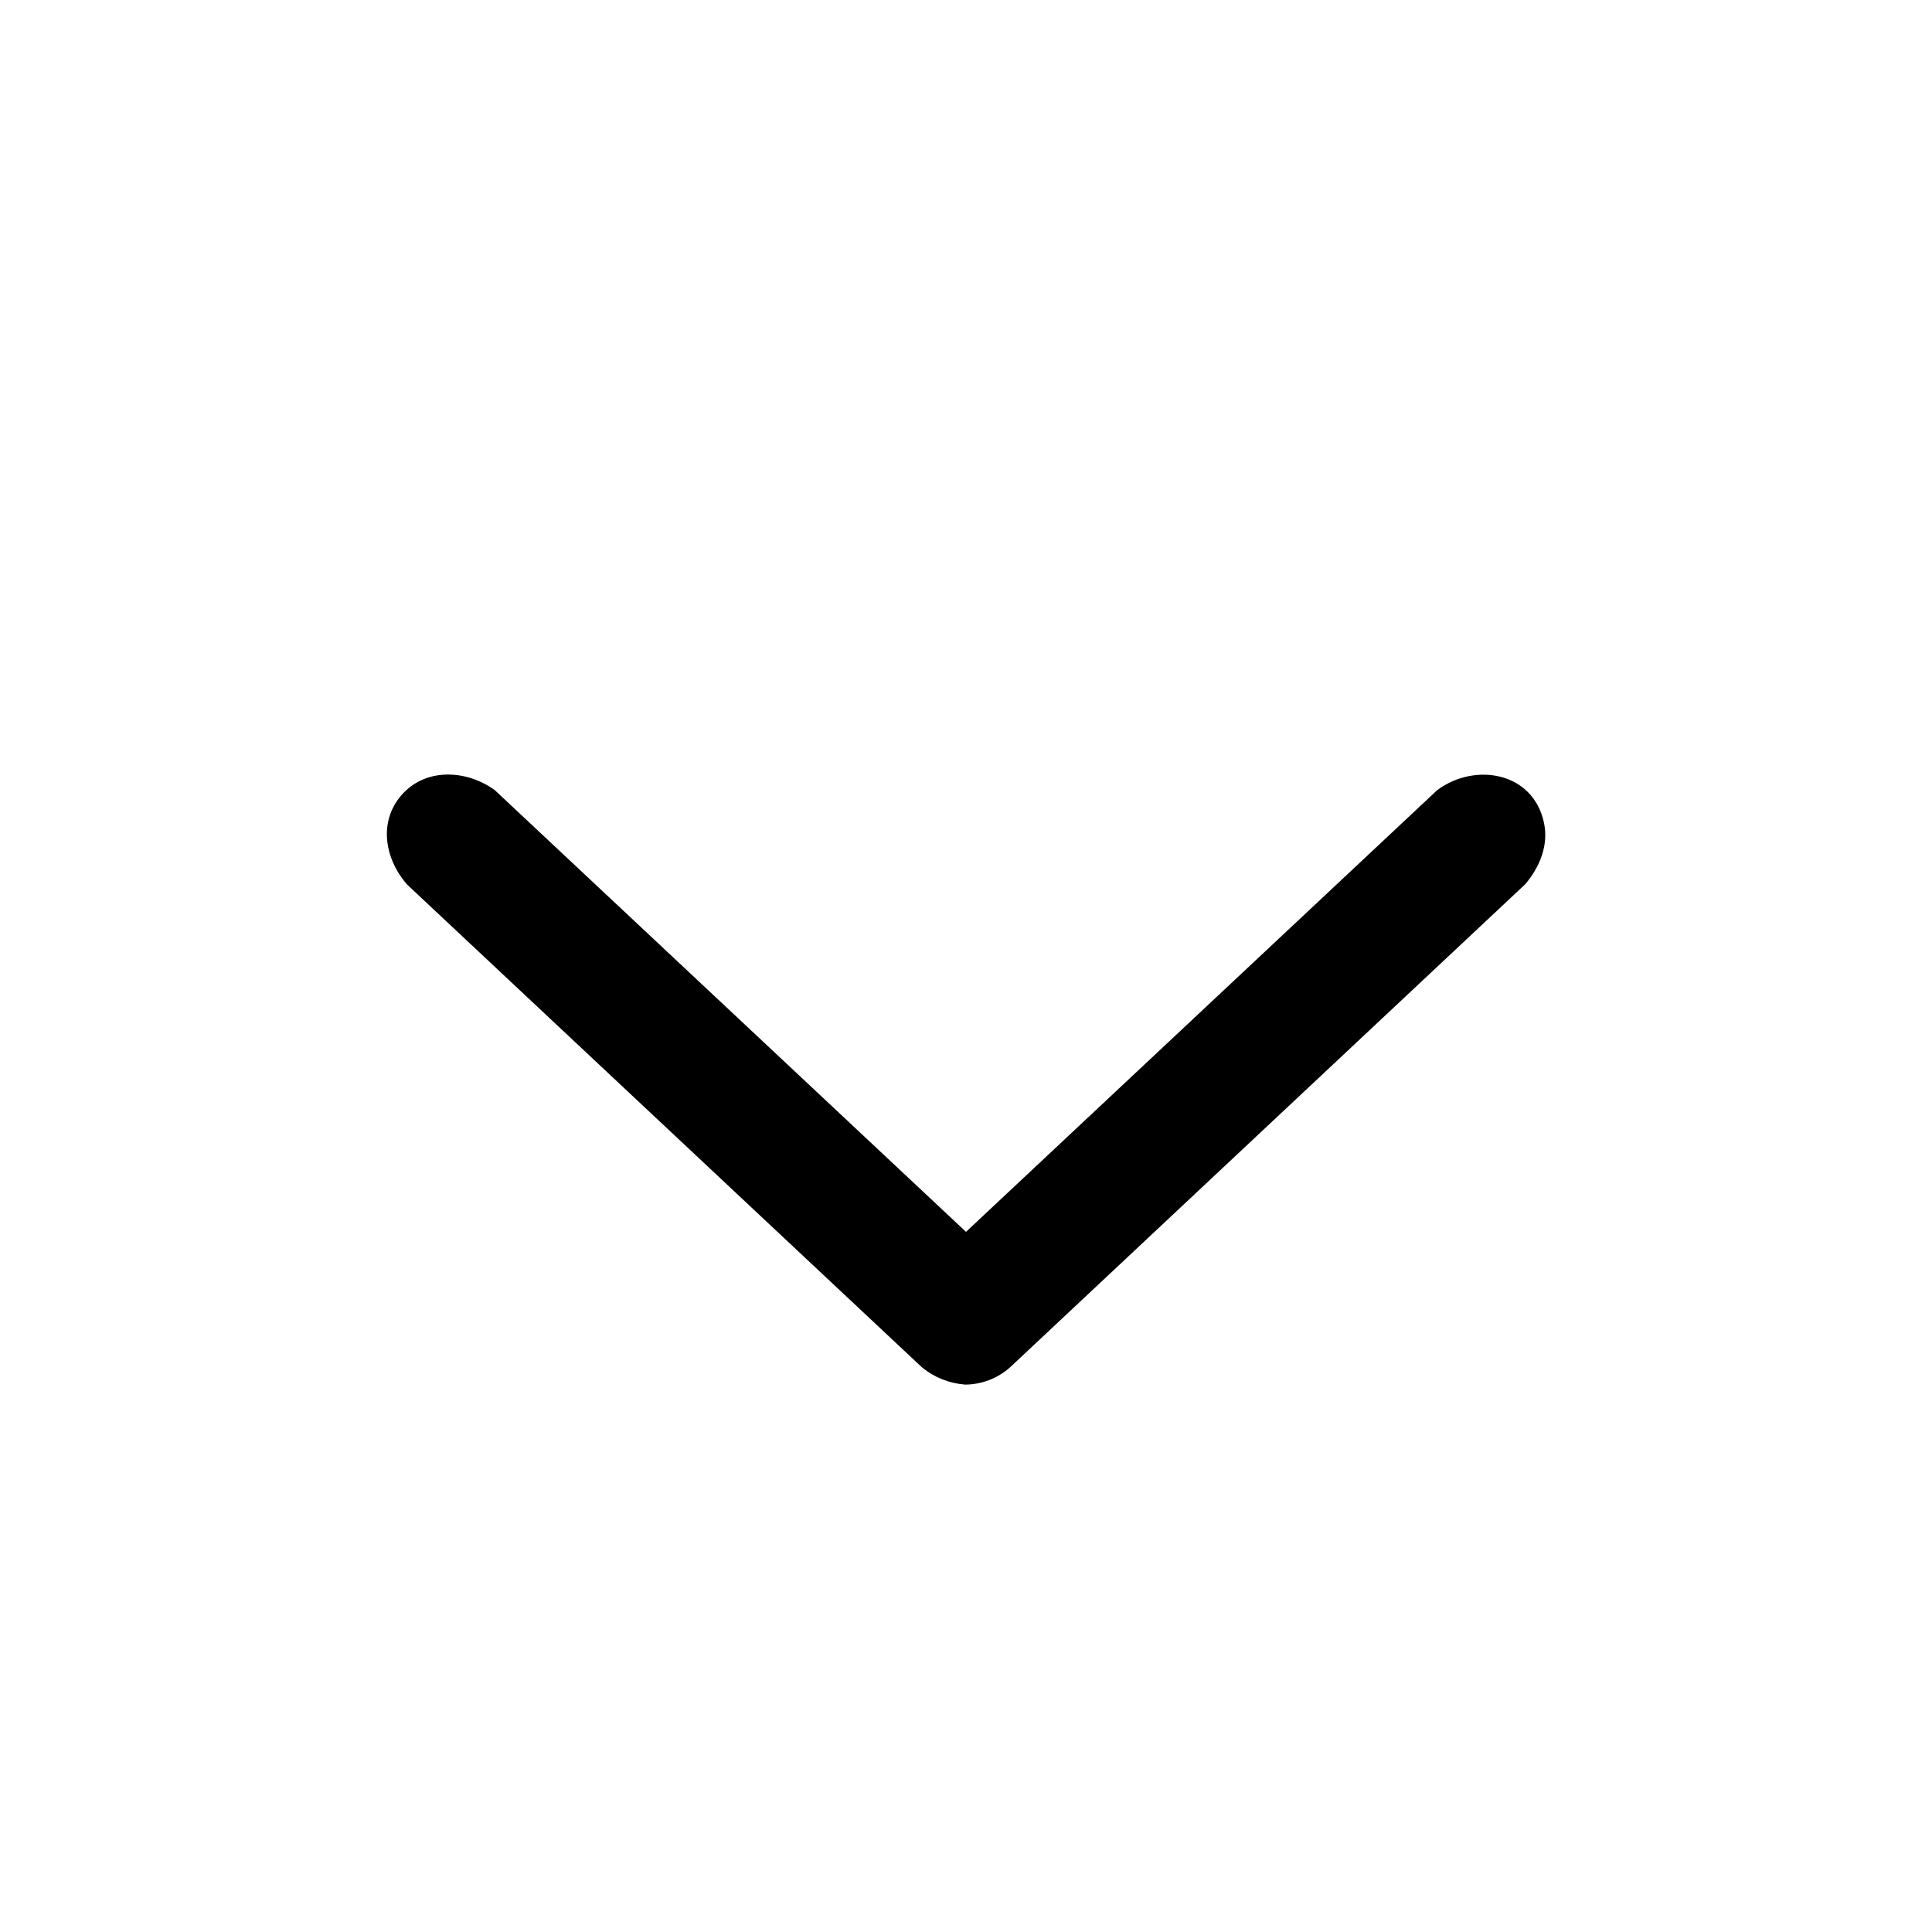
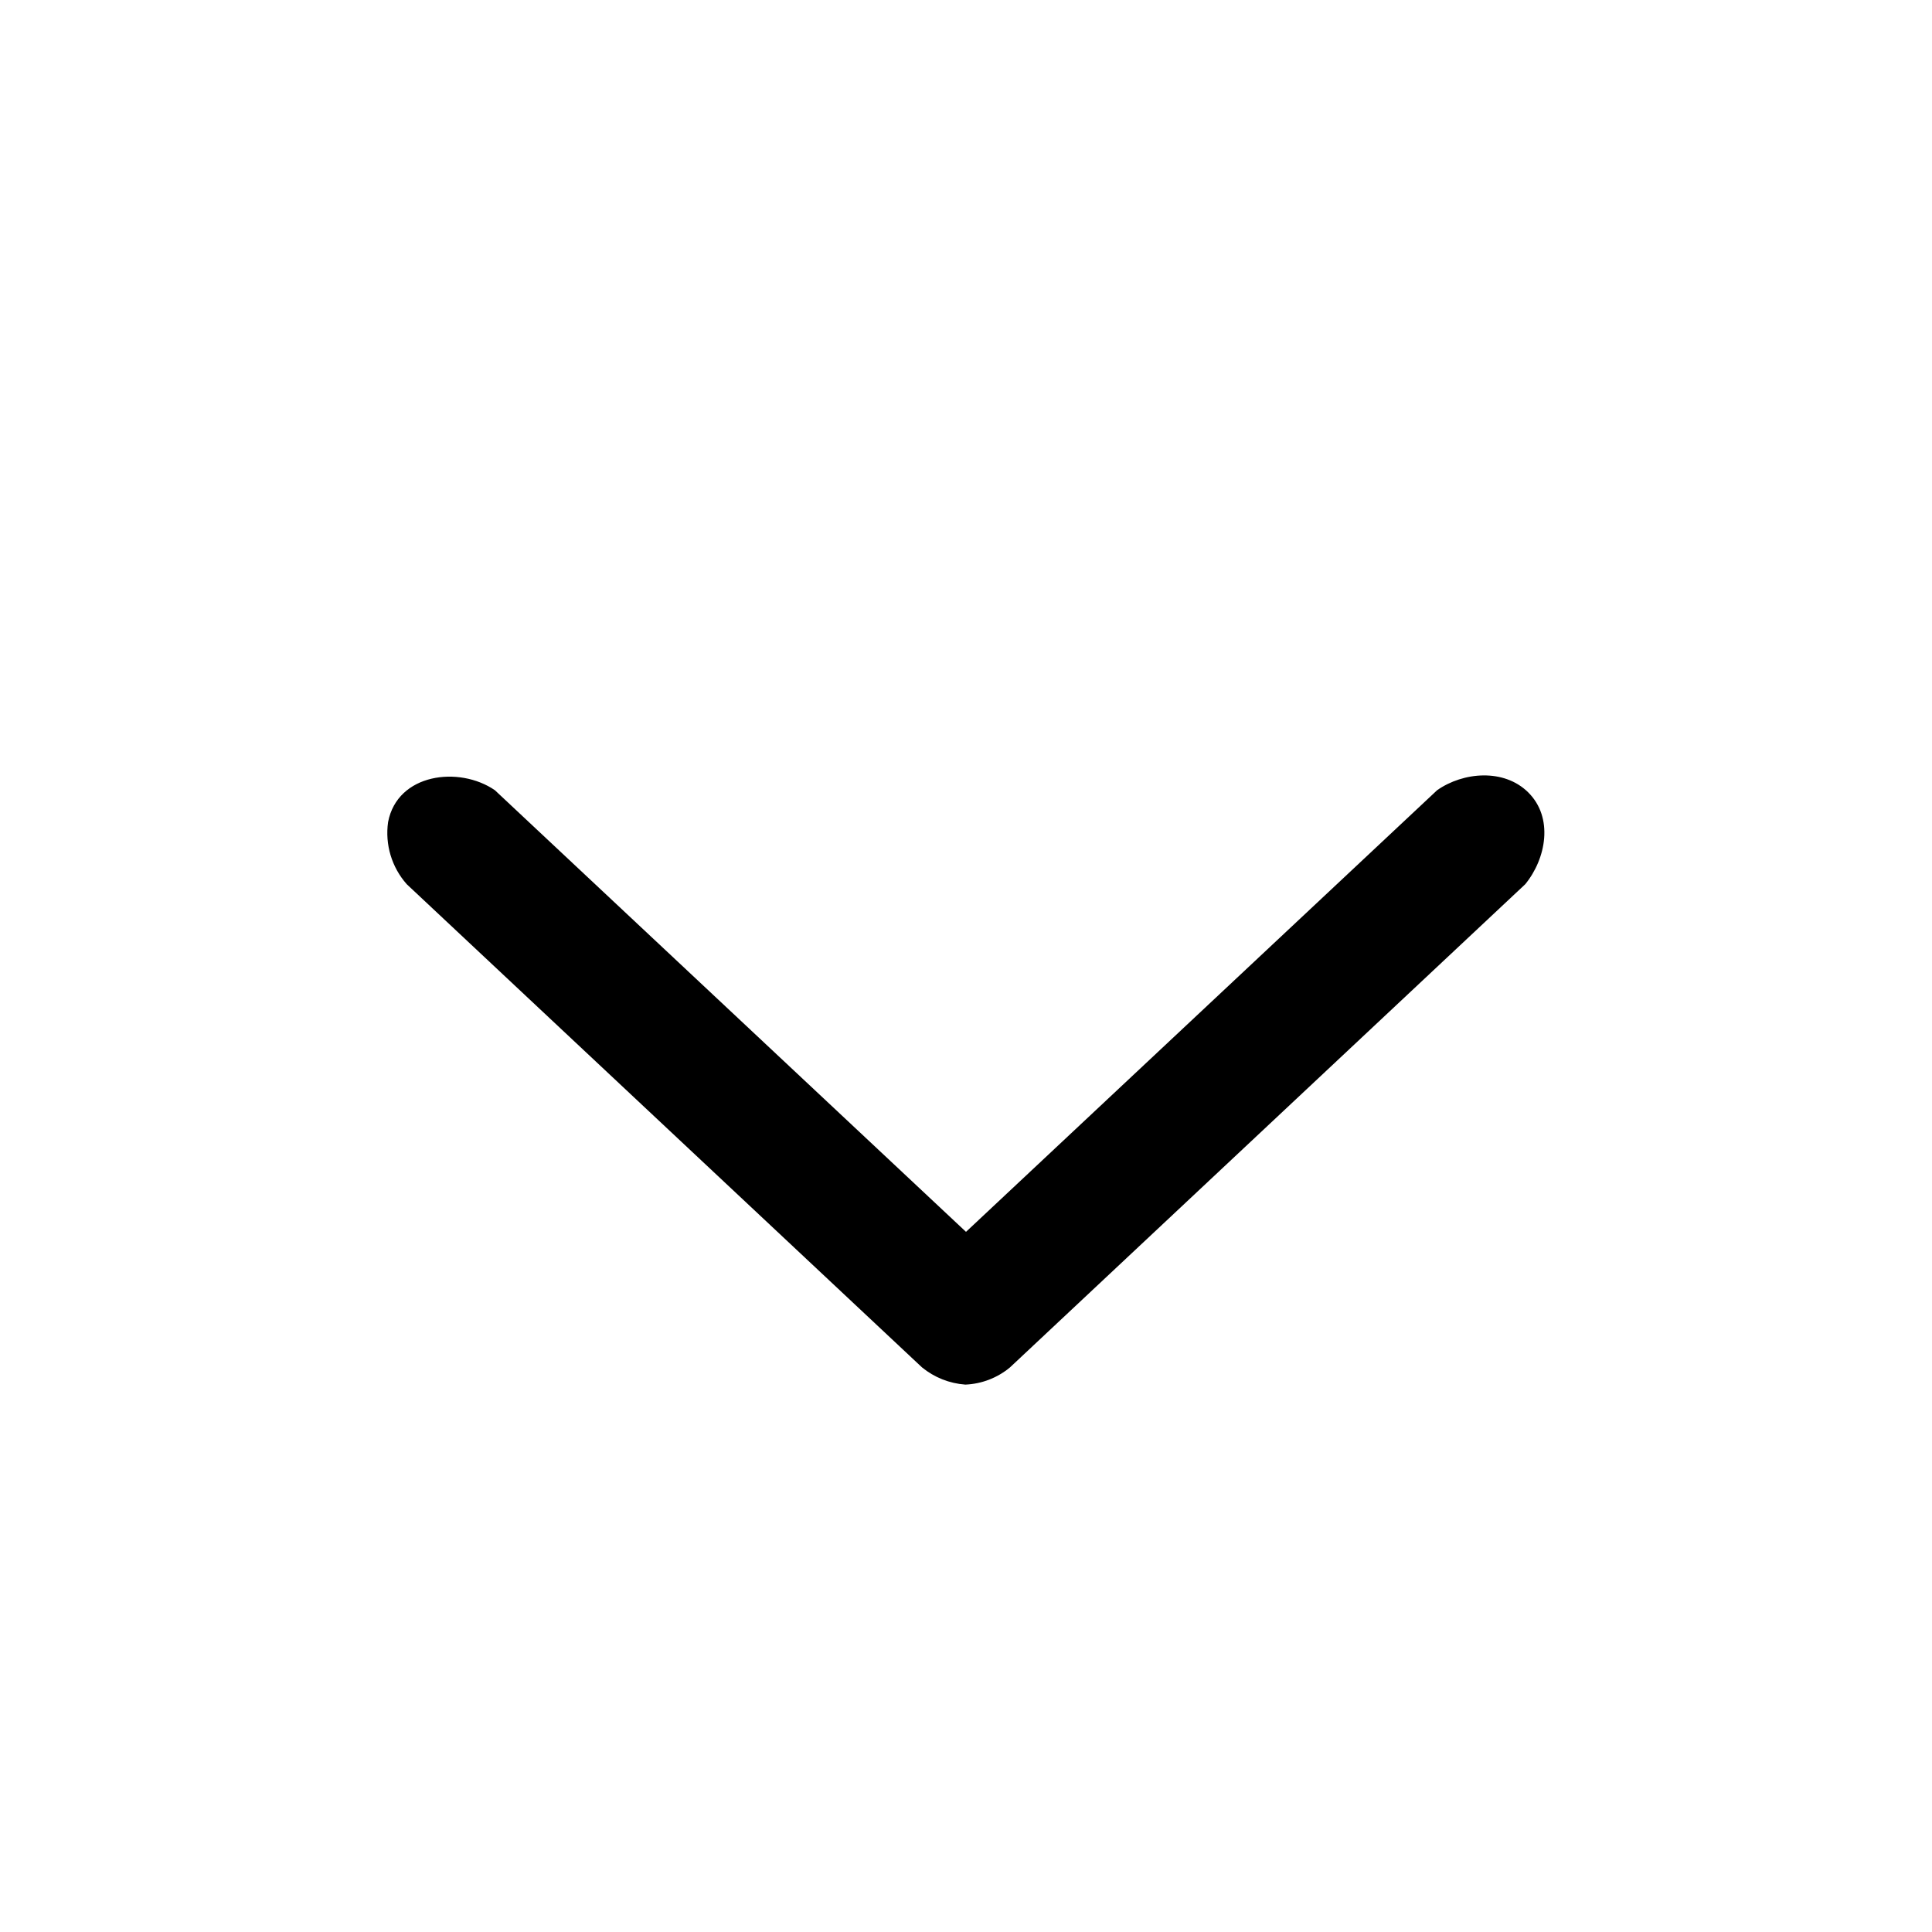
<svg xmlns="http://www.w3.org/2000/svg" width="15" height="15" fill="currentColor" viewBox="0 0 15 15">
-   <path d="m7.5 9.564 3.658-3.429c.292-.218.747-.144.83.256.036.174-.035.343-.146.474l-4 3.751a.53.53 0 0 1-.347.134.6.6 0 0 1-.337-.134l-4-3.751c-.174-.202-.225-.498-.026-.708.191-.2.501-.175.71-.022Z" />
+   <path d="m7.5 9.564 3.658-3.429c.203-.142.518-.169.706.016.2.197.14.516-.022.714l-4 3.751a.58.58 0 0 1-.347.134.6.6 0 0 1-.337-.134l-4-3.751a.6.6 0 0 1-.145-.482c.072-.379.552-.438.829-.248Z" />
</svg>
